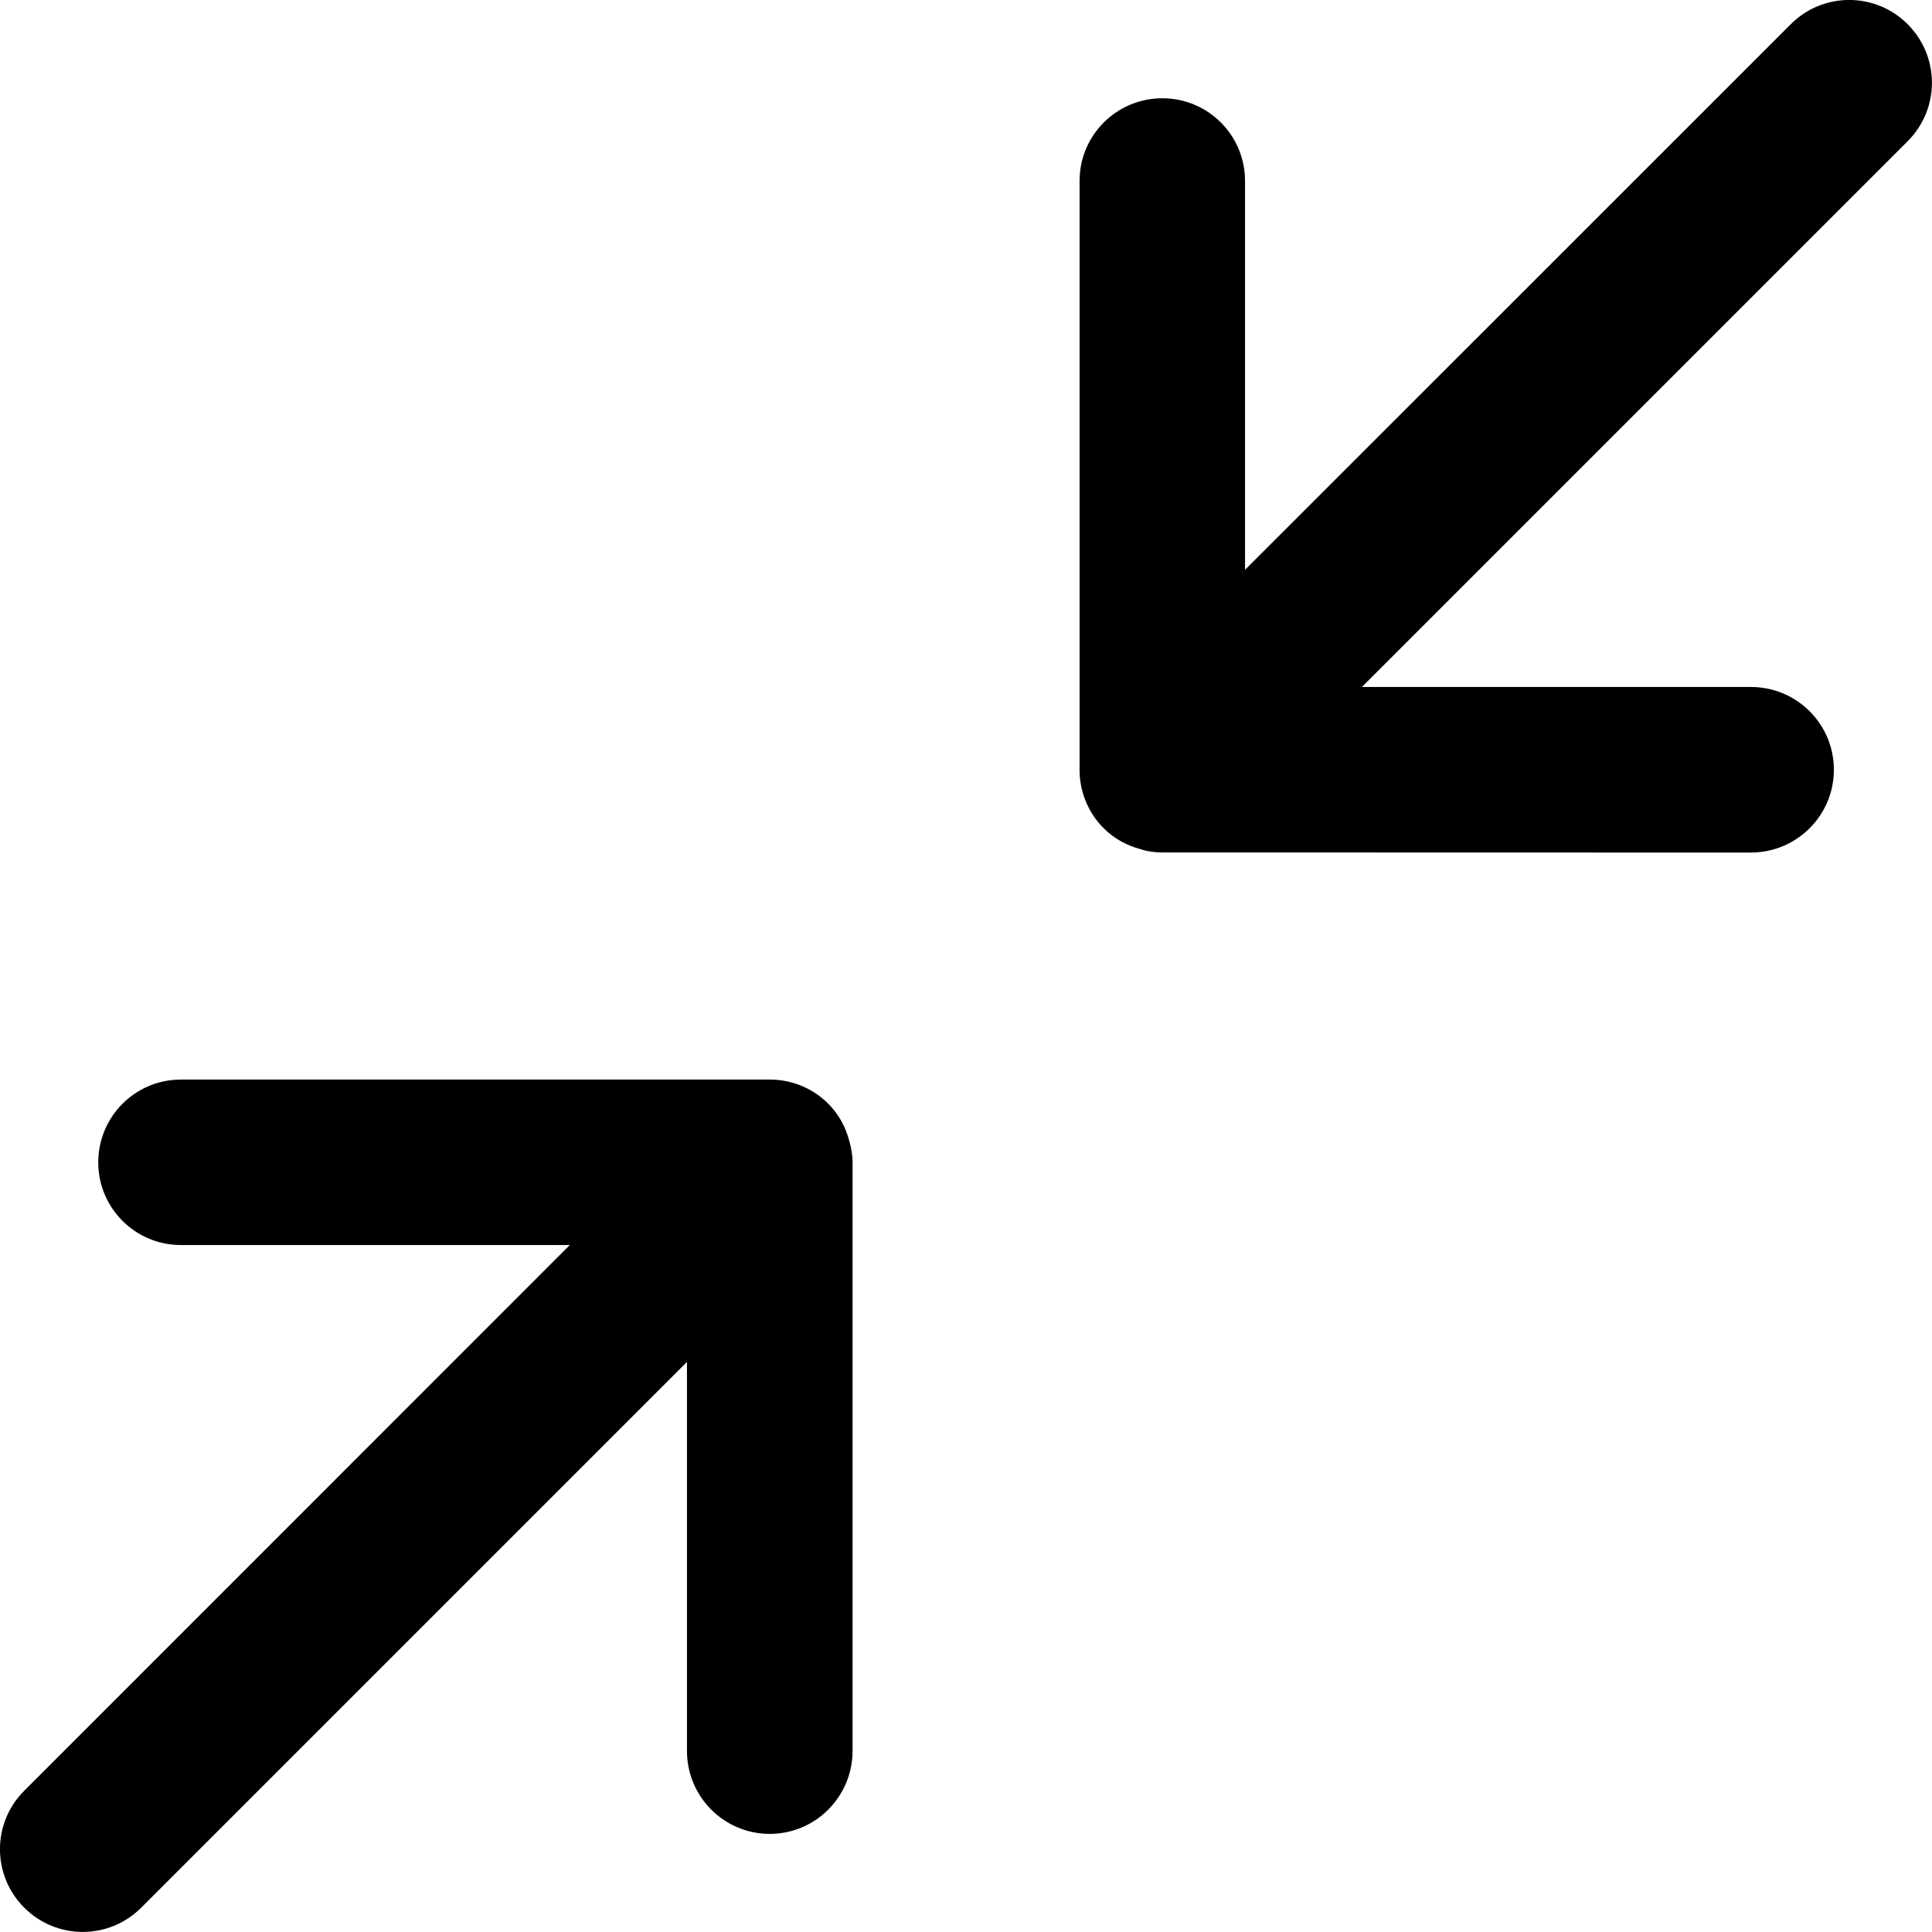
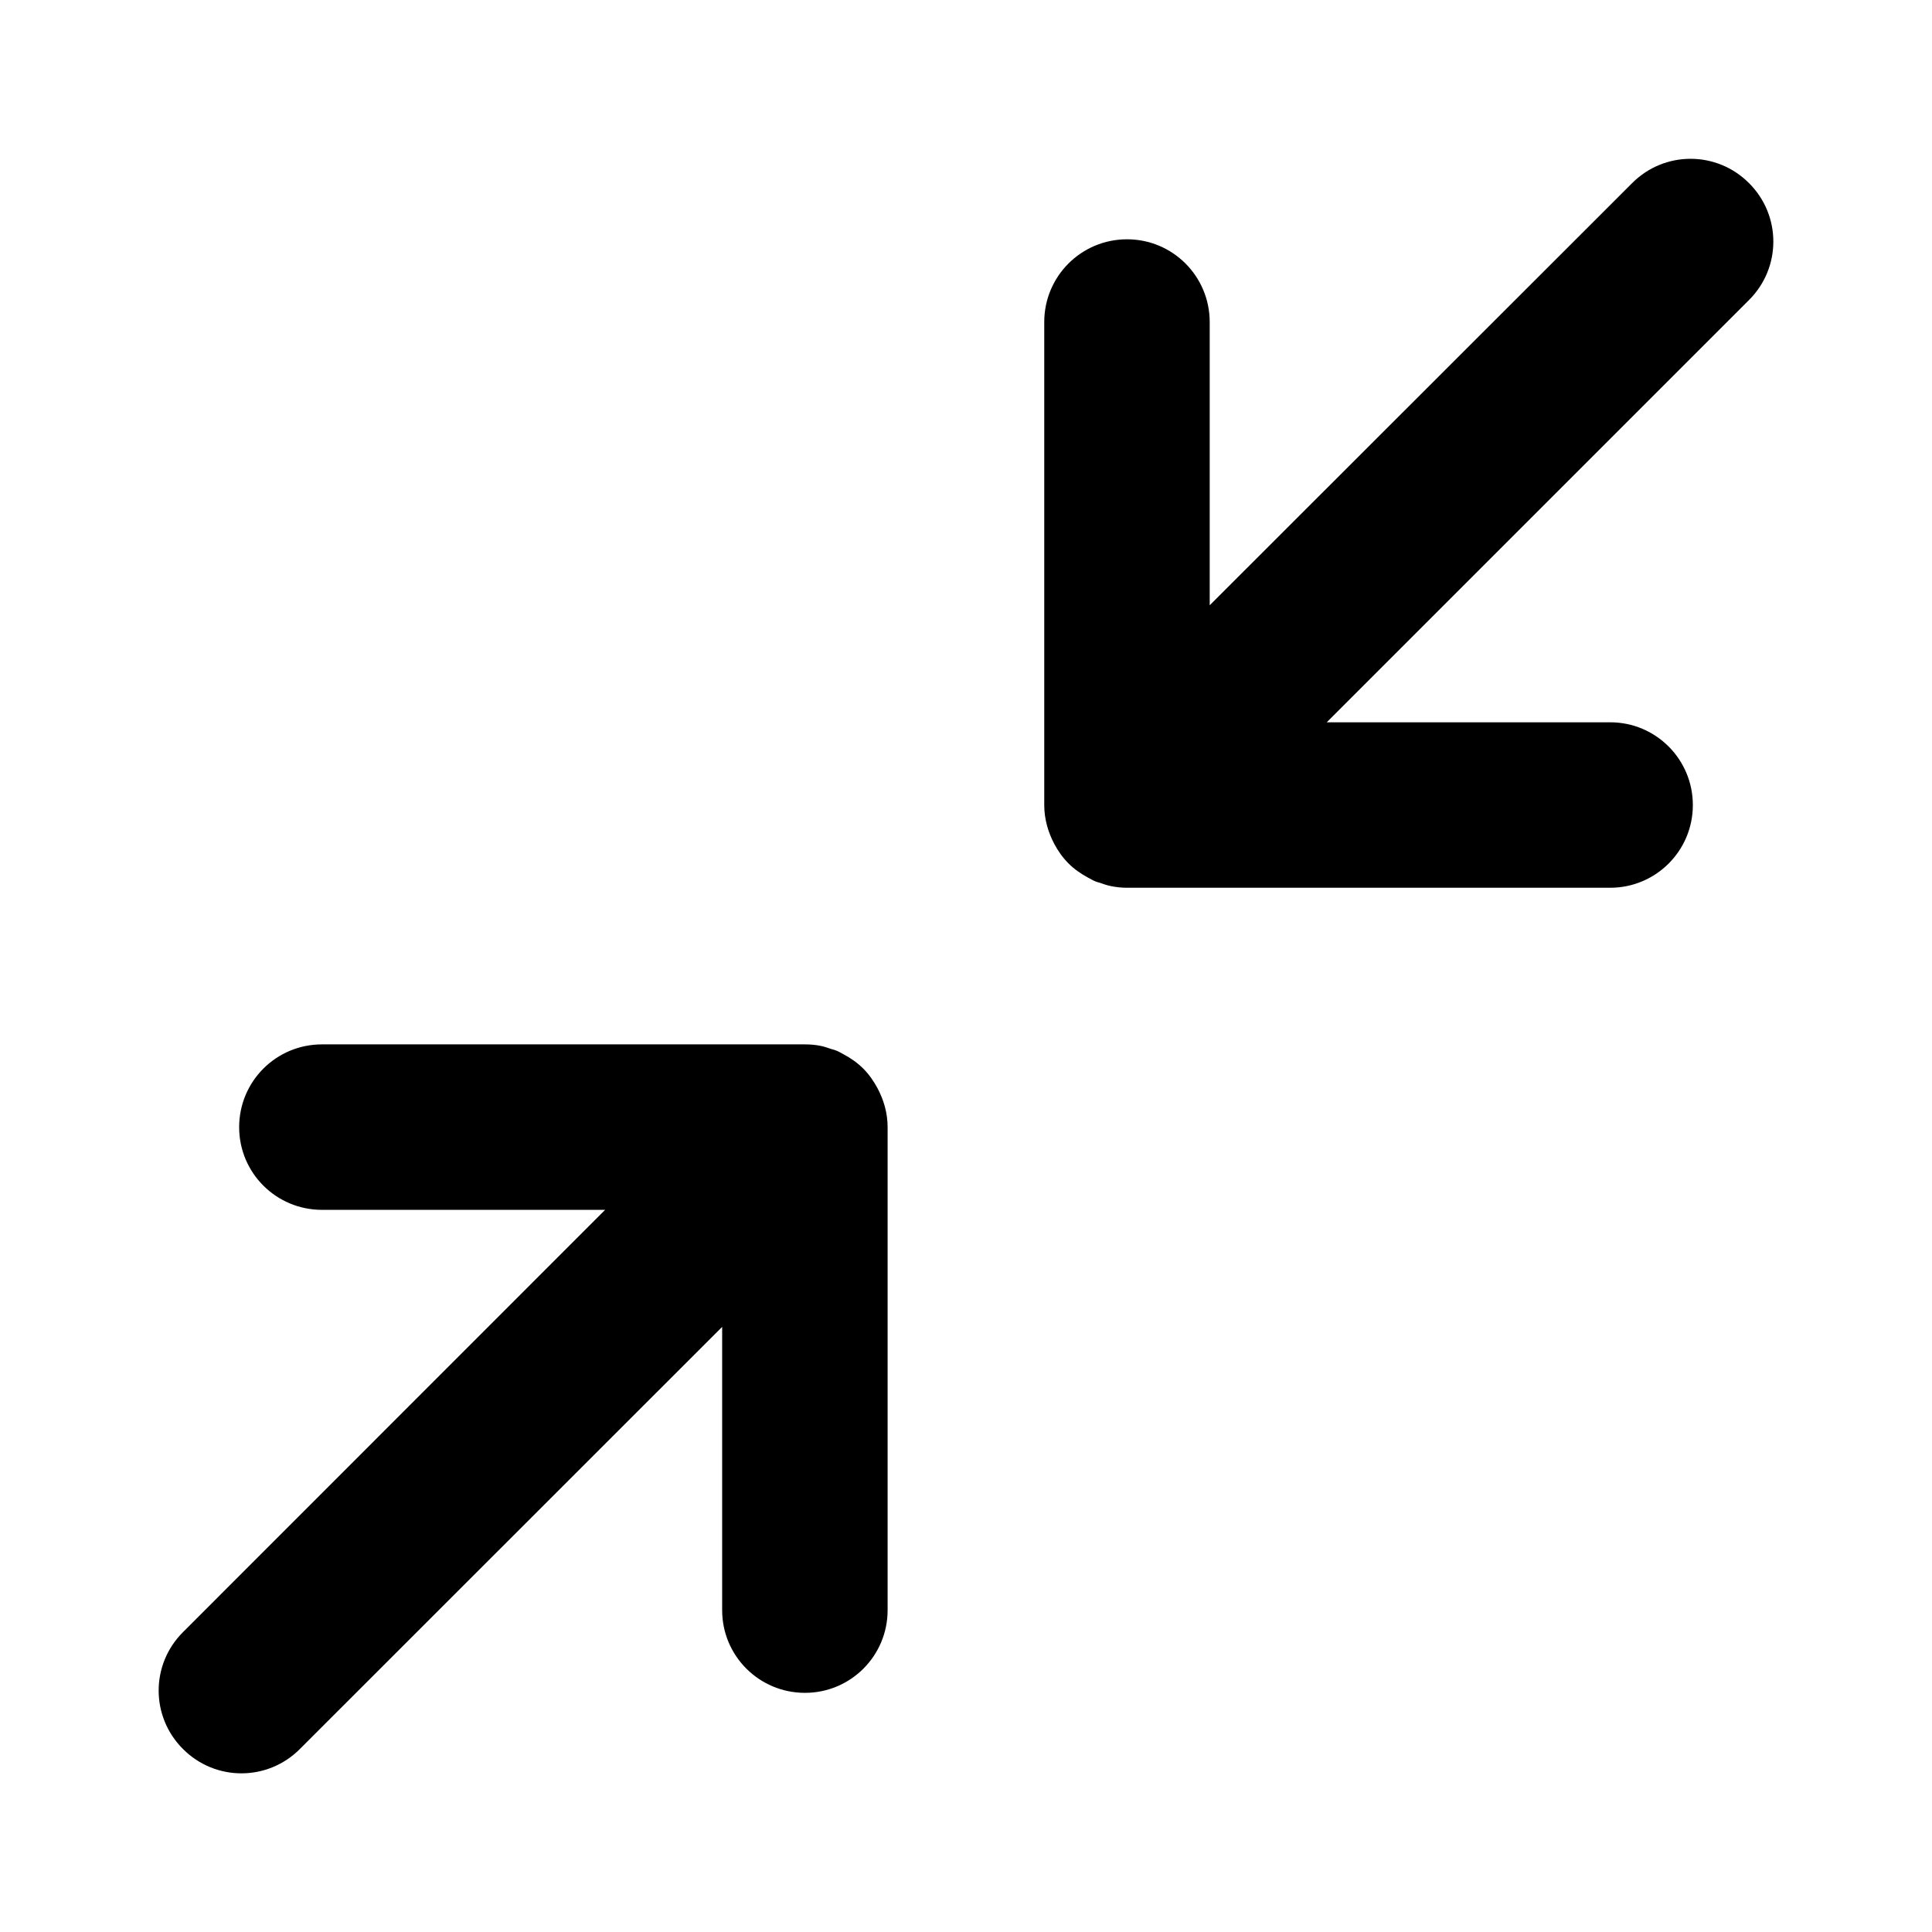
<svg width="14" height="14" fill="currentColor">
-   <path d="m5.566 7.823c.158-.003.316.055.436.175.077.077.126.17.152.269.014.049.024.102.024.156v4.266c-.001.331-.269.6-.6.6-.331 0-.599-.268-.6-.6v-2.82l-3.955 3.955c-.234.234-.613.234-.847 0-.235-.234-.235-.614 0-.848l3.953-3.954h-2.818c-.331 0-.599-.268-.599-.599 0-.332.268-.6.599-.6h4.255zm7.41-7.647c.234-.235.614-.235.848 0 .234.234.234.613 0 .847l-3.955 3.955h2.82c.332.001.6.269.6.6 0 .331-.269.599-.6.6l-4.267-.001c-.039 0-.079-.004-.117-.012-.013-.003-.026-.007-.038-.011-.099-.026-.192-.075-.269-.152-.12-.12-.178-.278-.175-.436v-4.255c0-.331.268-.599.6-.599.331 0 .599.268.599.599v2.818l3.954-3.953z" />
+   <path d="m5.833 7.568c.038 0 .077.003.115.011.026.005.052.015.077.023.012.004.024.006.035.011.019.007.035.018.053.027.051.027.1.061.143.104.043.043.076.092.103.142.045.085.073.179.073.282v3.5c0 .331-.268.599-.599.599-.332 0-.6-.268-.6-.599v-2.053l-3.06 3.059c-.234.235-.613.235-.847 0-.235-.234-.235-.613 0-.847l3.059-3.06h-2.052c-.332 0-.6-.268-.6-.599 0-.332.268-.6.6-.6h3.5zm5.994-6.241c.234-.235.613-.235.847 0 .235.234.235.613 0 .847l-3.06 3.06h2.054c.331 0 .599.268.599.6 0 .331-.268.599-.599.599h-3.501c-.039 0-.078-.004-.117-.012-.026-.005-.052-.014-.077-.023-.011-.004-.024-.006-.035-.011-.018-.007-.035-.018-.053-.027-.05-.027-.099-.06-.142-.103-.043-.043-.077-.092-.104-.143-.044-.084-.072-.179-.072-.28v-3.5c0-.332.268-.6.6-.6.331 0 .599.268.599.6v2.052l3.061-3.059z" />
</svg>
